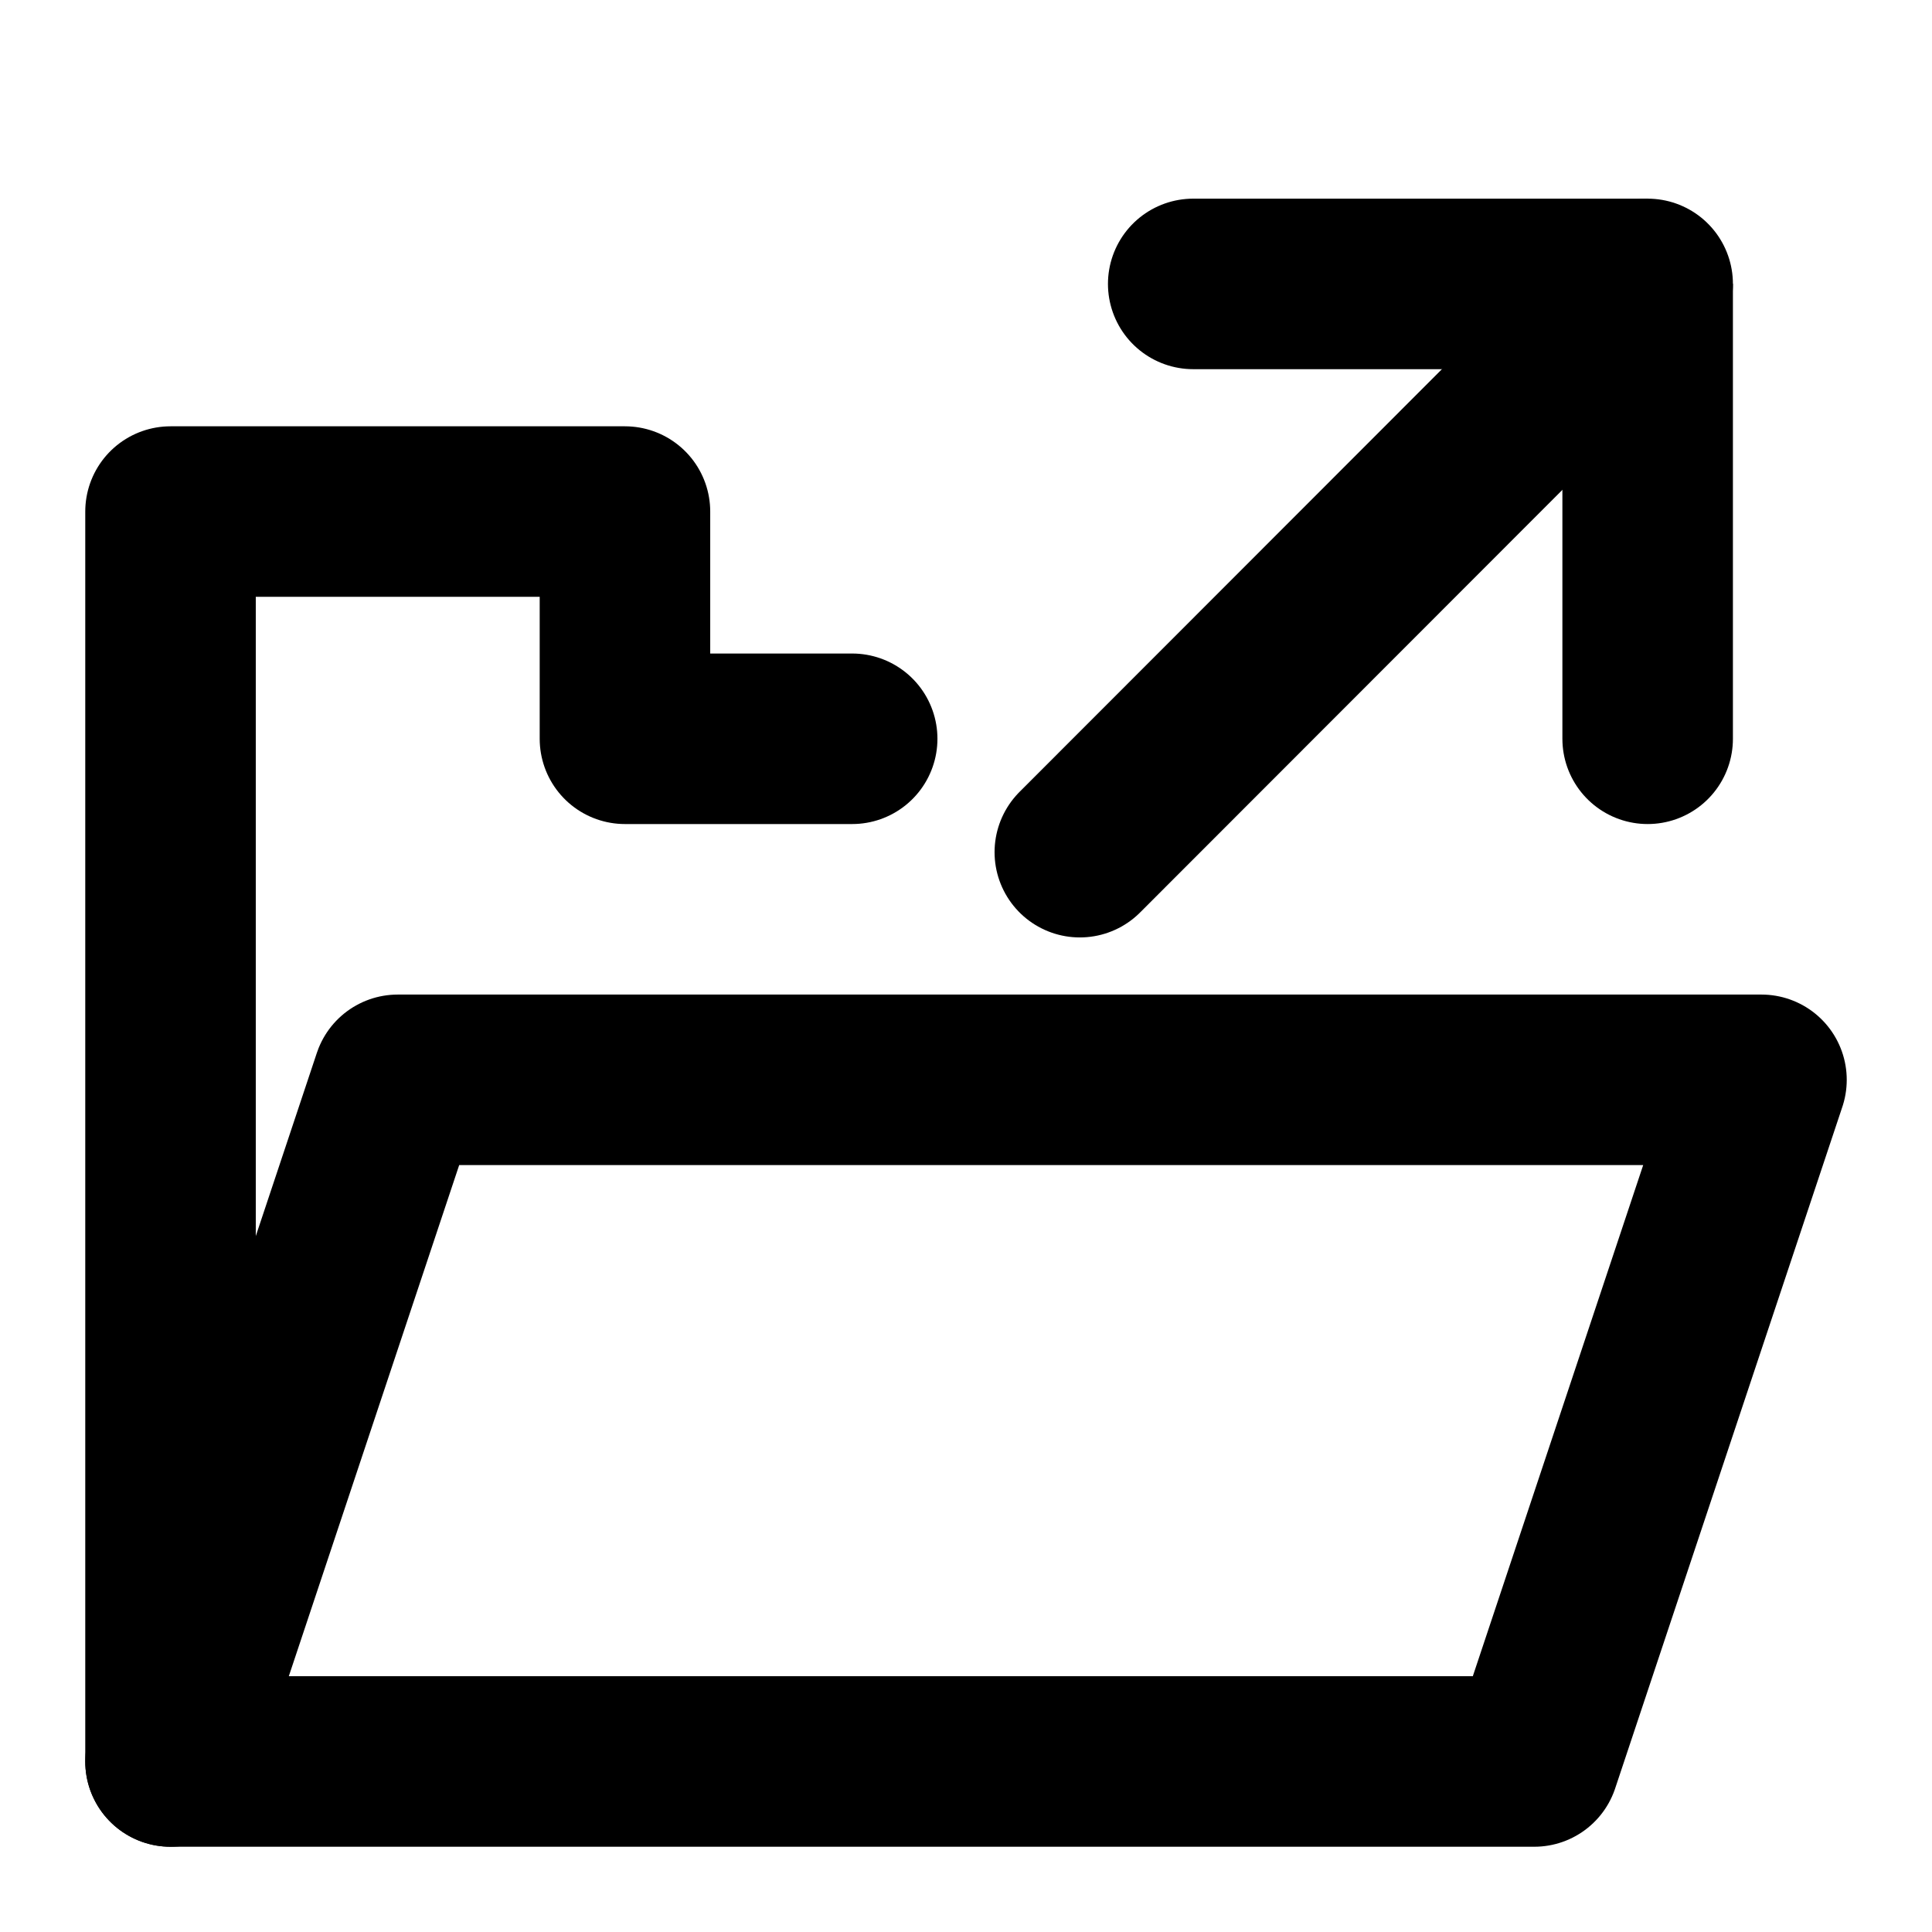
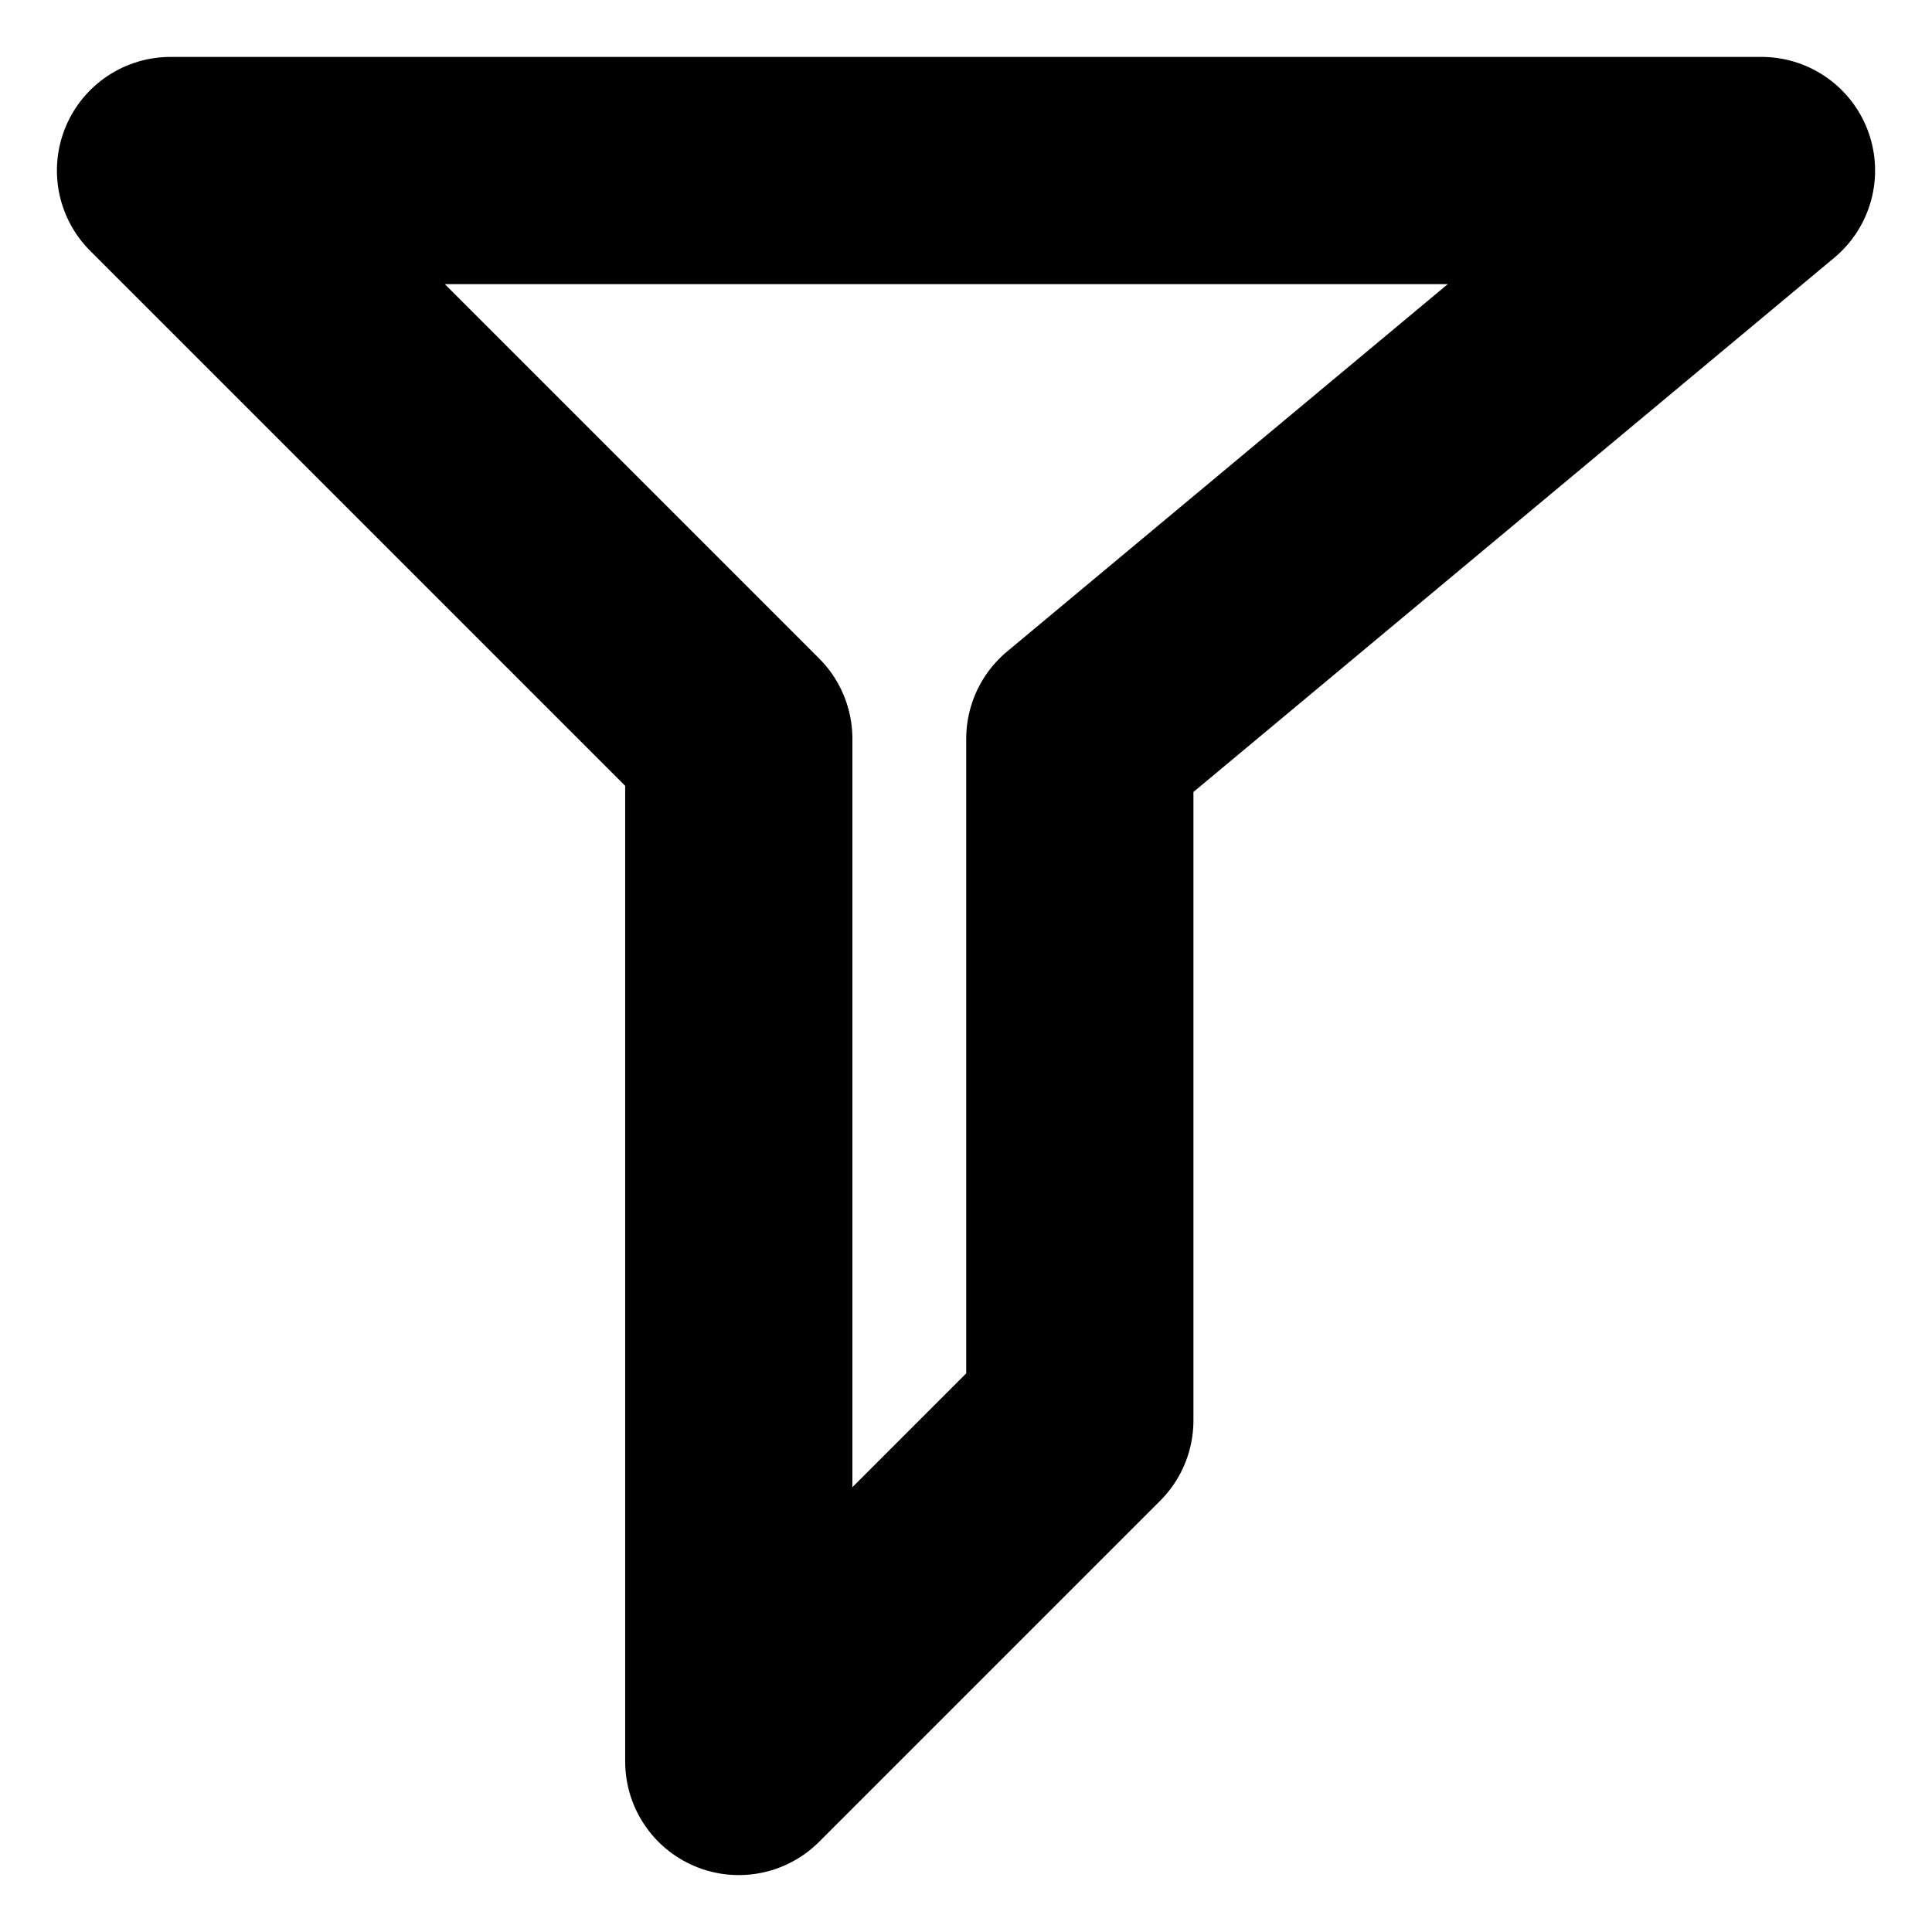
<svg xmlns="http://www.w3.org/2000/svg" xmlns:xlink="http://www.w3.org/1999/xlink" id="svg5" version="1.1" viewBox="0 0 4.498 4.498" height="17" width="17">
  <defs id="defs2">
    <symbol id="symbol847">
      <path style="fill:none;fill-opacity:1;stroke:#000000;stroke-width:0.529;stroke-linecap:round;stroke-linejoin:bevel;stroke-miterlimit:4;stroke-dasharray:none;stroke-opacity:1" d="M 0.661,0.661 H 3.836" id="path1885" />
      <path style="fill:none;fill-opacity:1;stroke:#000000;stroke-width:0.529;stroke-linecap:round;stroke-linejoin:bevel;stroke-miterlimit:4;stroke-dasharray:none;stroke-opacity:1" d="m 0.661,3.836 3.175,10e-8" id="path1889" />
      <path style="fill:none;fill-opacity:1;stroke:#000000;stroke-width:0.529;stroke-linecap:round;stroke-linejoin:bevel;stroke-miterlimit:4;stroke-dasharray:none;stroke-opacity:1" d="M 0.661,2.249 H 3.836" id="path1891" />
    </symbol>
    <symbol id="symbol878">
      <path style="fill:none;stroke:#000000;stroke-width:0.529;stroke-linecap:round;stroke-linejoin:round;stroke-miterlimit:4;stroke-dasharray:none;stroke-opacity:1" d="M 3.043,0.661 1.455,2.249 3.043,3.836" id="path1262" />
    </symbol>
    <symbol id="symbol931">
      <path style="fill:none;stroke:#000000;stroke-width:0.529;stroke-linecap:round;stroke-linejoin:round;stroke-miterlimit:4;stroke-dasharray:none;stroke-opacity:1" d="M 3.572,0.661 1.984,3.836 1.191,2.778" id="path1686" />
    </symbol>
    <symbol id="symbol1032">
      <path id="path2684" style="fill:none;stroke:#000000;stroke-width:0.529;stroke-linecap:round;stroke-linejoin:bevel;stroke-miterlimit:4;stroke-dasharray:none;stroke-opacity:1" d="M 2.249,0.661 V 3.836 M 0.661,2.249 h 3.175" />
    </symbol>
    <symbol id="symbol1107">
      <path style="fill:none;stroke:#000000;stroke-width:0.529;stroke-linecap:round;stroke-linejoin:bevel;stroke-miterlimit:4;stroke-dasharray:none;stroke-opacity:1" d="M 0.661,2.249 H 3.836" id="path2914" />
    </symbol>
    <symbol id="symbol1208">
      <path id="path4455" style="fill:none;stroke:#000000;stroke-width:0.265" d="M 2.778,2.249 A 0.529,0.529 0 0 1 2.249,2.778 0.529,0.529 0 0 1 1.72,2.249 0.529,0.529 0 0 1 2.249,1.72 0.529,0.529 0 0 1 2.778,2.249 Z m 0.801,-0.213 0.307,-0.049 0.026,-0.001 0.353,0.12 v 0.286 l -0.353,0.12 -0.026,-0.001 -0.307,-0.049 -0.129,0.396 0.278,0.141 0.021,0.014 0.214,0.305 -0.168,0.231 -0.356,-0.11 -0.02,-0.016 -0.22,-0.221 -0.337,0.245 0.142,0.277 0.009,0.024 -0.006,0.373 -0.272,0.088 -0.224,-0.298 -0.007,-0.025 -0.048,-0.308 h -0.417 l -0.048,0.308 -0.007,0.025 -0.224,0.298 -0.272,-0.088 -0.006,-0.373 0.009,-0.024 0.142,-0.277 -0.337,-0.245 -0.22,0.221 -0.02,0.016 -0.356,0.11 -0.168,-0.231 0.214,-0.305 0.021,-0.014 0.278,-0.141 -0.129,-0.396 -0.307,0.049 -0.026,0.001 -0.353,-0.12 v -0.286 l 0.353,-0.12 0.026,0.001 0.307,0.049 0.129,-0.396 -0.278,-0.141 -0.021,-0.014 -0.214,-0.305 0.168,-0.231 0.356,0.11 0.02,0.016 0.22,0.221 0.337,-0.245 -0.142,-0.277 -0.009,-0.024 0.006,-0.373 0.272,-0.088 0.224,0.298 0.007,0.025 0.048,0.308 h 0.417 l 0.048,-0.308 0.007,-0.025 0.224,-0.298 0.272,0.088 0.006,0.373 -0.009,0.024 -0.142,0.277 0.337,0.245 0.22,-0.221 0.02,-0.016 0.356,-0.11 0.168,0.231 -0.214,0.305 -0.021,0.014 -0.278,0.141 z" />
    </symbol>
    <symbol id="symbol1297">
      <path style="display:inline;fill:none;stroke:#000000;stroke-width:0.529;stroke-linecap:round;stroke-linejoin:round;stroke-miterlimit:4;stroke-dasharray:none;stroke-opacity:1" d="M 0.661,0.661 H 3.836 V 3.836 H 0.661 V 0.661" id="path2027" />
    </symbol>
    <symbol id="symbol1414">
      <path style="display:inline;fill:none;stroke:#000000;stroke-width:0.529;stroke-linecap:round;stroke-linejoin:round;stroke-miterlimit:4;stroke-dasharray:none;stroke-opacity:1" d="M 0.661,0.661 3.836,2.249 0.661,3.836 Z" id="path1061" />
    </symbol>
  </defs>
  <g id="layer1" style="display:none">
    <use xlink:href="#symbol847" id="use852" x="0" y="0" width="100%" height="100%" />
  </g>
  <g id="layer2" style="display:none">
    <use xlink:href="#symbol878" id="use881" x="0" y="0" width="100%" height="100%" style="display:inline" />
  </g>
  <g id="layer3" style="display:none">
    <use xlink:href="#symbol931" id="use934" x="0" y="0" width="100%" height="100%" />
  </g>
  <g id="layer4" style="display:none">
    <use xlink:href="#symbol1032" id="use1035" x="0" y="0" width="100%" height="100%" />
  </g>
  <g id="g2918" style="display:none">
    <use xlink:href="#symbol1107" id="use1110" x="0" y="0" width="100%" height="100%" style="display:inline" />
  </g>
  <g id="layer12" style="display:none">
    <path style="fill:none;stroke:#000000;stroke-width:0.529;stroke-linecap:round;stroke-linejoin:round;stroke-miterlimit:4;stroke-dasharray:none;stroke-opacity:1" d="M 0.661,0.661 3.836,3.836" id="path909" />
    <path style="fill:none;stroke:#000000;stroke-width:0.529;stroke-linecap:round;stroke-linejoin:bevel;stroke-miterlimit:4;stroke-dasharray:none;stroke-opacity:1" d="M 0.661,3.836 3.836,0.661" id="path1079" />
  </g>
  <g id="layer5" style="display:none">
    <use xlink:href="#symbol1208" id="use1211" x="0" y="0" width="100%" height="100%" />
  </g>
  <g id="layer6" style="display:none">
    <use xlink:href="#symbol1297" id="use1300" x="0" y="0" width="100%" height="100%" />
  </g>
  <g id="layer7" style="display:none">
    <use xlink:href="#symbol1414" id="use1417" x="0" y="0" width="100%" height="100%" style="stroke-width:0.529;stroke-linecap:round;stroke-linejoin:round;stroke-miterlimit:4;stroke-dasharray:none" />
  </g>
  <g id="layer8" style="display:none">
    <path style="fill:none;stroke:#000000;stroke-width:0.529;stroke-linecap:round;stroke-linejoin:round;stroke-miterlimit:4;stroke-dasharray:none;stroke-opacity:1" d="m 3.836,2.778 -10e-8,1.058 H 0.661 V 0.661 h 1.058" id="path81" />
    <path style="fill:none;stroke:#000000;stroke-width:0.529;stroke-linecap:round;stroke-linejoin:bevel;stroke-miterlimit:4;stroke-dasharray:none;stroke-opacity:1" d="M 2.778,0.661 H 3.836 V 1.72" id="path9477" />
    <path style="fill:none;stroke:#000000;stroke-width:0.529;stroke-linecap:round;stroke-linejoin:bevel;stroke-miterlimit:4;stroke-dasharray:none;stroke-opacity:1" d="M 3.836,0.661 2.249,2.249" id="path9479" />
  </g>
-   <g id="layer14" style="display:inline">
-     <path style="fill:none;stroke:#000000;stroke-width:0.397;stroke-linecap:round;stroke-linejoin:round;stroke-opacity:1;stroke-miterlimit:4;stroke-dasharray:none" d="m 3.572,4.101 -3.175,0 0.529,-1.587 H 4.101 l -0.529,1.587" id="path2783" />
-     <path style="fill:none;stroke:#000000;stroke-width:0.397;stroke-linecap:round;stroke-linejoin:round;stroke-miterlimit:4;stroke-dasharray:none;stroke-opacity:1" d="M 0.397,4.101 V 1.191 H 1.455 v 0.529 l 0.529,0" id="path2993" />
+   <g id="layer14" style="display:none">
+     <path style="fill:none;stroke:#000000;stroke-width:0.397;stroke-linecap:round;stroke-linejoin:round;stroke-miterlimit:4;stroke-dasharray:none;stroke-opacity:1" d="M 3.572,4.101 H 0.397 l 0.529,-1.587 H 4.101 l -0.529,1.587" id="path2783" />
+     <path style="fill:none;stroke:#000000;stroke-width:0.397;stroke-linecap:round;stroke-linejoin:round;stroke-miterlimit:4;stroke-dasharray:none;stroke-opacity:1" d="M 0.397,4.101 V 1.191 H 1.455 v 0.529 h 0.529" id="path2993" />
    <path style="fill:none;stroke:#000000;stroke-width:0.397;stroke-linecap:round;stroke-linejoin:bevel;stroke-miterlimit:4;stroke-dasharray:none;stroke-opacity:1" d="M 2.514,1.984 3.836,0.661" id="path3258" />
-     <path style="fill:none;stroke:#000000;stroke-width:0.397;stroke-linecap:round;stroke-linejoin:bevel;stroke-opacity:1;stroke-miterlimit:4;stroke-dasharray:none" d="M 2.778,0.661 H 3.836 V 1.72" id="path3260" />
+     <path style="fill:none;stroke:#000000;stroke-width:0.397;stroke-linecap:round;stroke-linejoin:bevel;stroke-miterlimit:4;stroke-dasharray:none;stroke-opacity:1" d="M 2.778,0.661 H 3.836 V 1.72" id="path3260" />
  </g>
  <g id="layer9" style="display:none">
    <path style="fill:none;stroke:#000000;stroke-width:0.529;stroke-linecap:round;stroke-linejoin:bevel;stroke-miterlimit:4;stroke-dasharray:none;stroke-opacity:1" d="M 0.661,1.72 V 0.661 h 1.058" id="path2431" />
    <path style="fill:none;stroke:#000000;stroke-width:0.529;stroke-linecap:round;stroke-linejoin:bevel;stroke-miterlimit:4;stroke-dasharray:none;stroke-opacity:1" d="m 2.778,3.836 h 1.058 l 10e-8,-1.058" id="path2437" />
    <path style="fill:none;stroke:#000000;stroke-width:0.529;stroke-linecap:round;stroke-linejoin:bevel;stroke-miterlimit:4;stroke-dasharray:none;stroke-opacity:1" d="M 3.836,3.836 0.661,0.661" id="path2439" />
  </g>
  <g id="layer10" style="display:none">
    <path style="fill:none;stroke:#000000;stroke-width:0.397;stroke-linecap:round;stroke-linejoin:round;stroke-miterlimit:4;stroke-dasharray:none;stroke-opacity:1" d="M 3.043,4.101 4.101,3.836 3.043,3.572" id="path11796" />
    <path style="fill:none;stroke:#000000;stroke-width:0.397;stroke-linecap:round;stroke-linejoin:round;stroke-miterlimit:4;stroke-dasharray:none;stroke-opacity:1" d="m 1.72,0.926 1.852,-4e-8 V 2.778 H 1.72 V 0.926" id="path13653" />
    <path style="fill:none;stroke:#000000;stroke-width:0.397;stroke-linecap:butt;stroke-linejoin:round;stroke-miterlimit:4;stroke-dasharray:none;stroke-opacity:1" d="M 0.661,0.397 V 3.836 h 3.44" id="path13900" />
    <path style="fill:none;stroke:#000000;stroke-width:0.397;stroke-linecap:round;stroke-linejoin:round;stroke-miterlimit:4;stroke-dasharray:none;stroke-opacity:1" d="M 0.397,1.191 0.661,0.397 0.926,1.191" id="path11798" />
  </g>
  <g id="layer11" style="display:none">
    <path style="display:inline;fill:none;stroke:#000000;stroke-width:0.397;stroke-linecap:round;stroke-linejoin:round;stroke-miterlimit:4;stroke-dasharray:none;stroke-opacity:1" d="m 1.455,1.455 h 1.587 l -10e-8,1.587 H 1.455 V 1.455" id="path13653-3" />
    <path style="fill:none;stroke:#000000;stroke-width:0.397;stroke-linecap:round;stroke-linejoin:round;stroke-miterlimit:4;stroke-dasharray:none;stroke-opacity:1" d="M 1.72,0.661 2.249,0.397 2.778,0.661" id="path16620" />
    <path style="fill:none;stroke:#000000;stroke-width:0.397;stroke-linecap:round;stroke-linejoin:round;stroke-miterlimit:4;stroke-dasharray:none;stroke-opacity:1" d="M 3.836,1.72 4.101,2.249 3.836,2.778" id="path16622" />
    <path style="fill:none;stroke:#000000;stroke-width:0.397;stroke-linecap:round;stroke-linejoin:round;stroke-miterlimit:4;stroke-dasharray:none;stroke-opacity:1" d="M 1.72,3.836 2.249,4.101 2.778,3.836" id="path16624" />
    <path style="fill:none;stroke:#000000;stroke-width:0.397;stroke-linecap:round;stroke-linejoin:round;stroke-miterlimit:4;stroke-dasharray:none;stroke-opacity:1" d="M 0.661,1.72 0.397,2.249 0.661,2.778" id="path16626" />
  </g>
  <g id="layer13" style="display:none">
    <path style="fill:none;stroke:#000000;stroke-width:0.529;stroke-linecap:round;stroke-linejoin:round;stroke-miterlimit:4;stroke-dasharray:none;stroke-opacity:1" d="M 0.661,0.661 H 3.836 V 3.836 H 0.661 V 0.661" id="path1159" />
    <path style="fill:none;stroke:#000000;stroke-width:0.397;stroke-linecap:round;stroke-linejoin:round;stroke-miterlimit:4;stroke-dasharray:none;stroke-opacity:1" d="m 1.72,1.984 h 1.058 v 0.794 H 1.72 v -0.794" id="path1486" />
    <path style="fill:none;stroke:#000000;stroke-width:0.397;stroke-linecap:butt;stroke-linejoin:miter;stroke-miterlimit:4;stroke-dasharray:none;stroke-opacity:1" d="M 0.926,1.455 H 3.572" id="path1939" />
  </g>
+   <g id="layer15">
+     <path style="fill:none;stroke:#000000;stroke-width:0.529;stroke-linecap:round;stroke-linejoin:round;stroke-miterlimit:4;stroke-dasharray:none;stroke-opacity:1" d="M 4.101,0.397 H 0.397 l 1.323,1.323 -1e-7,2.381 0.794,-0.794 V 1.72 l 1.587,-1.323" id="path4113" />
+   </g>
</svg>
